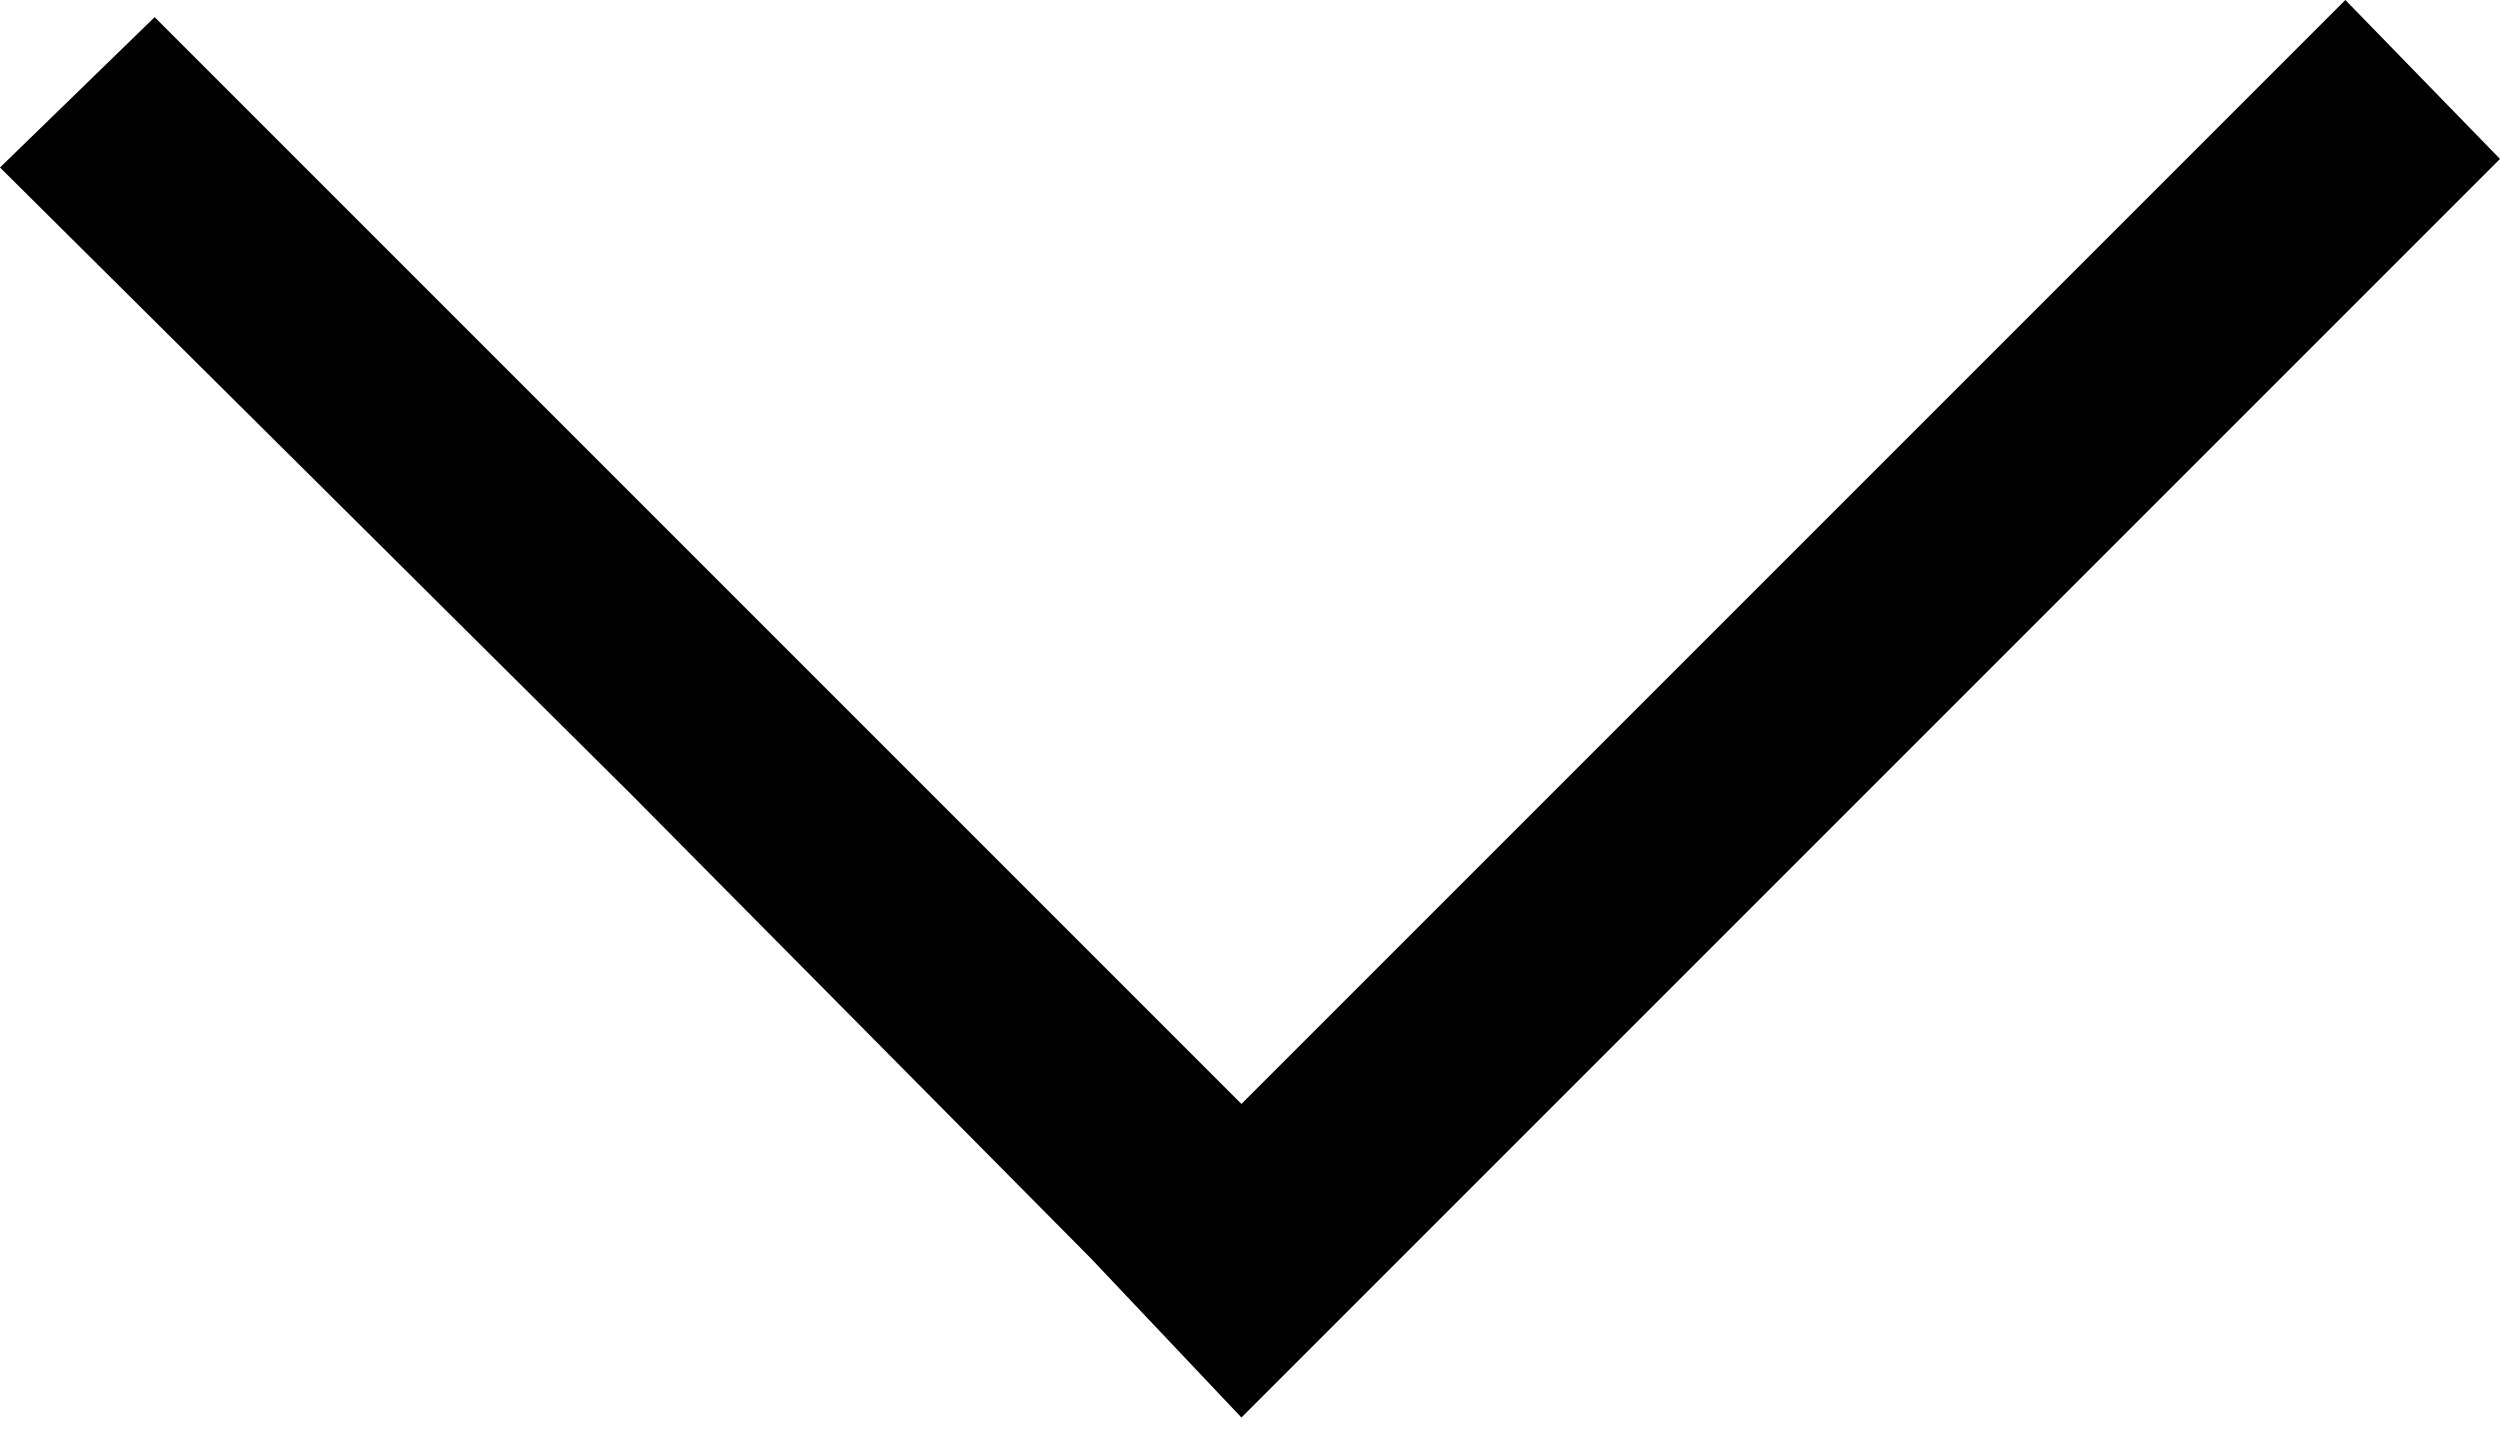
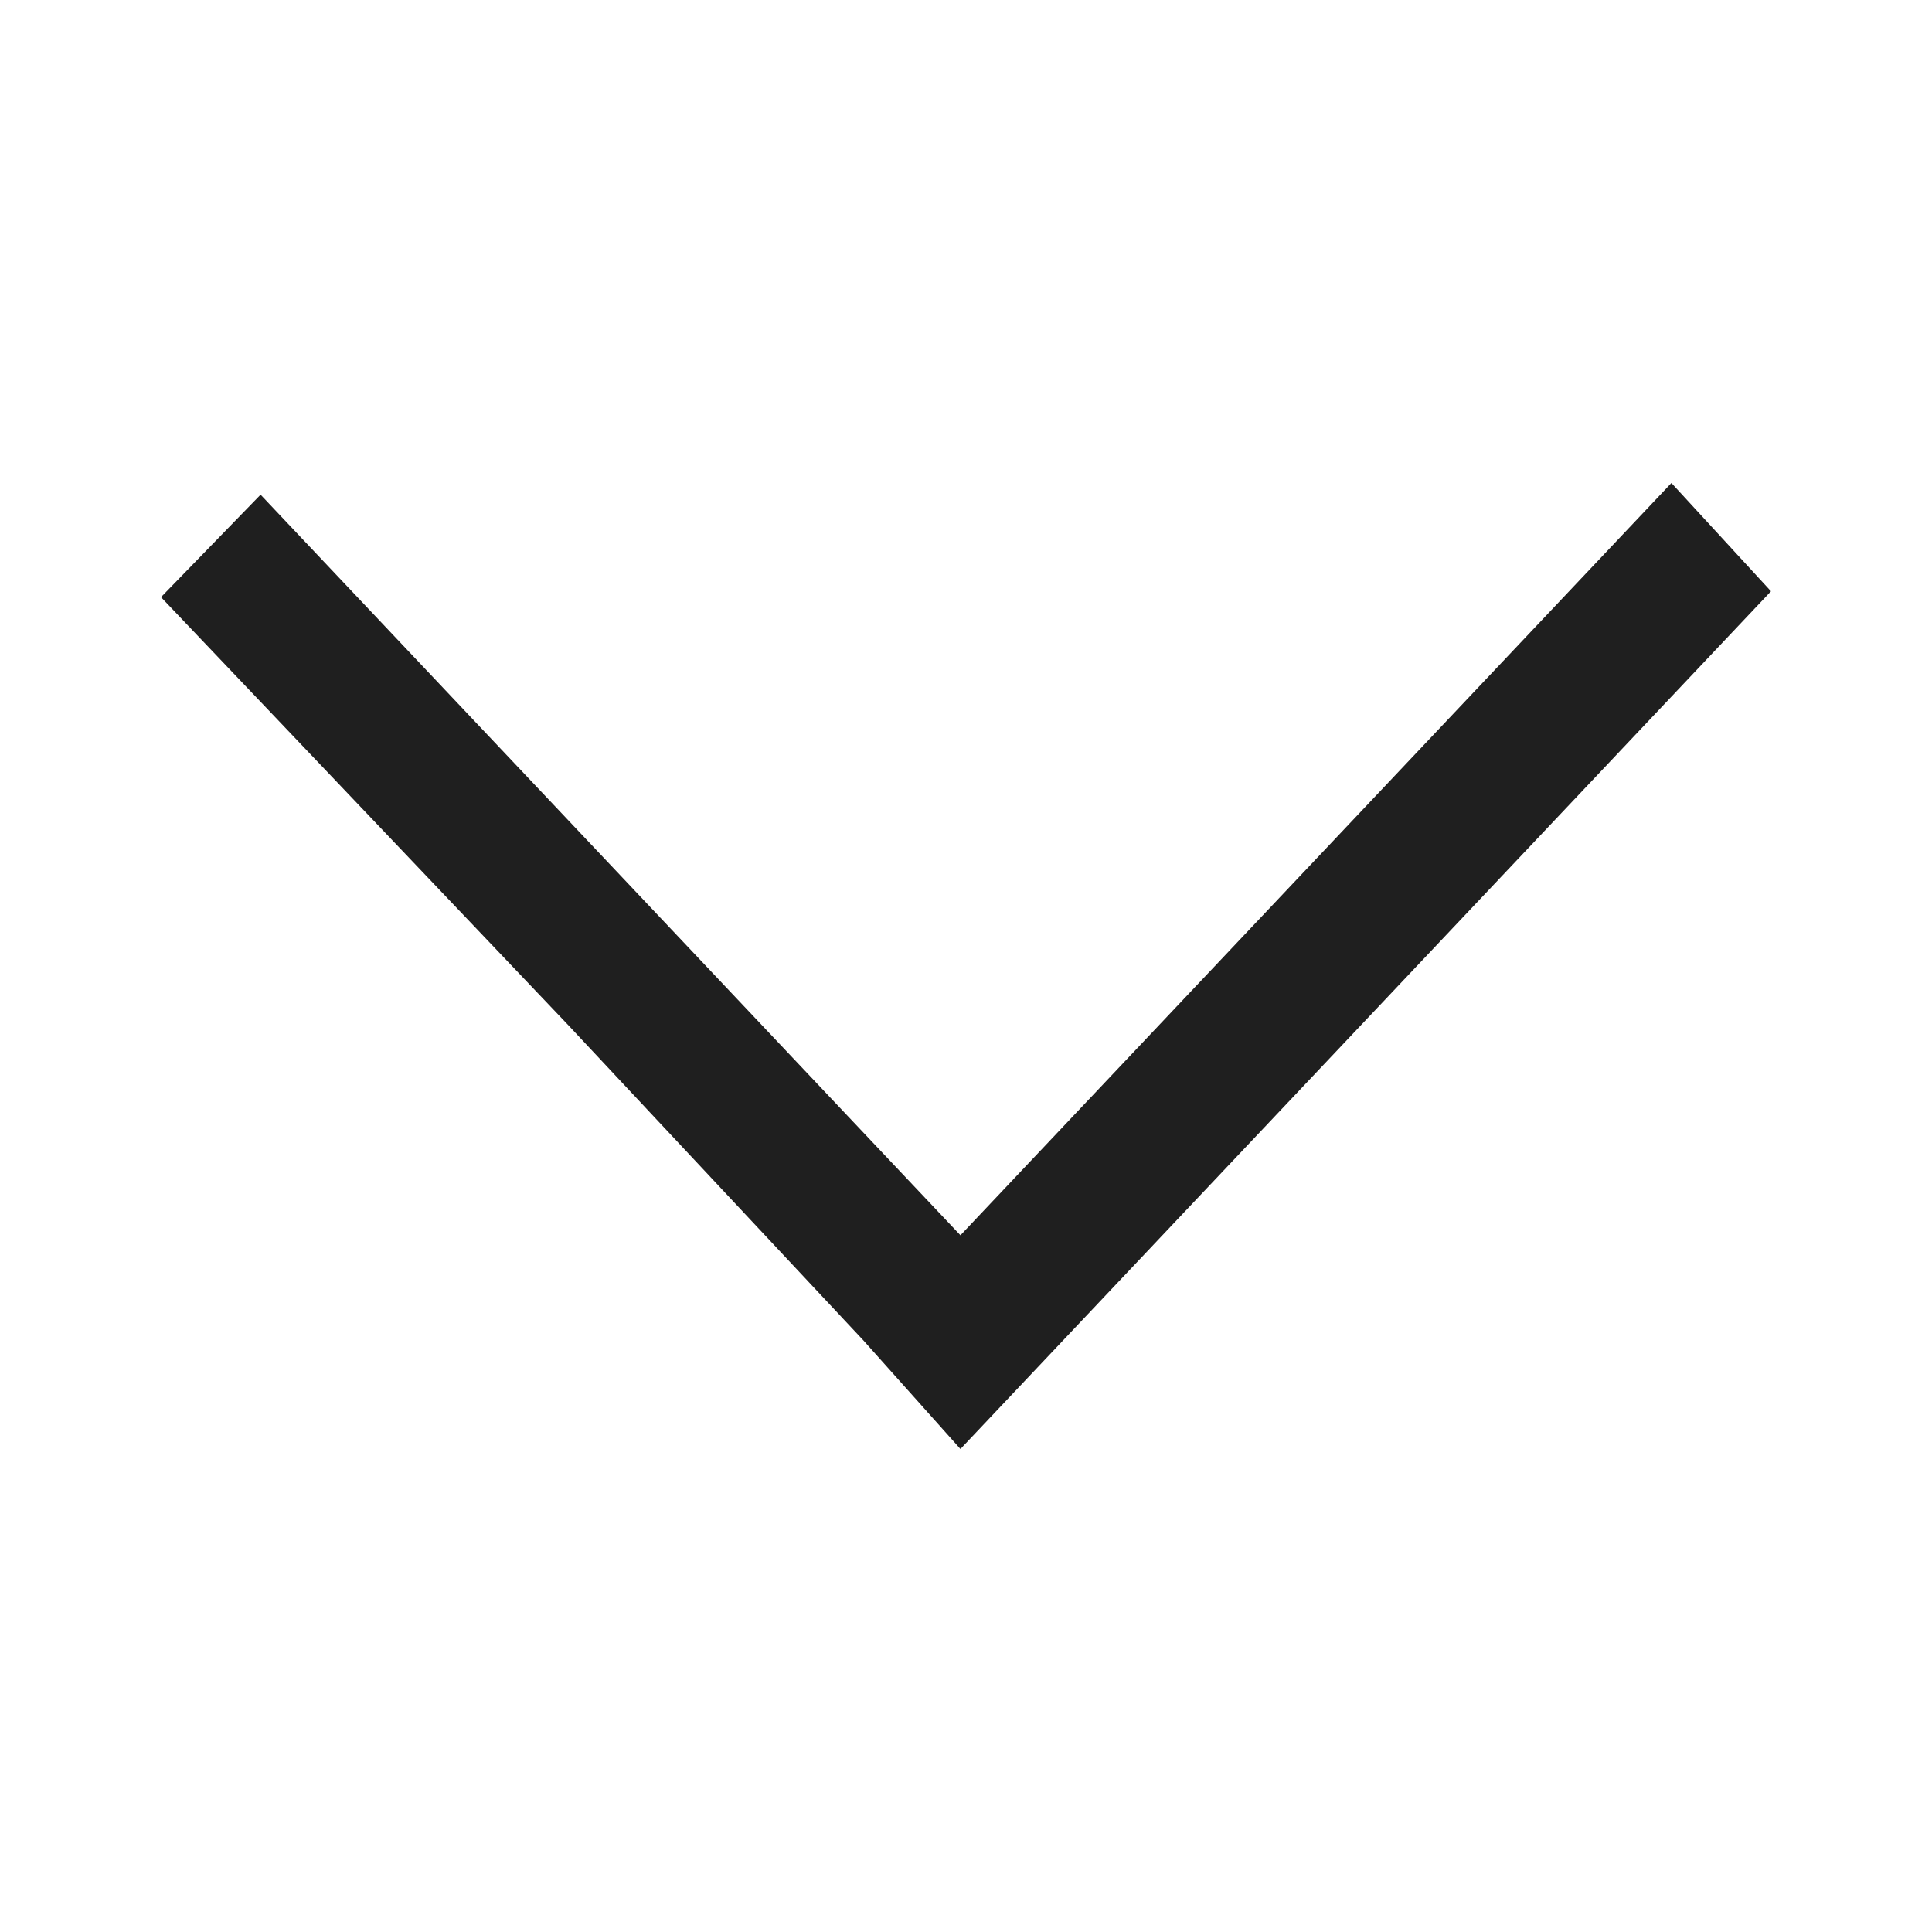
- <svg xmlns="http://www.w3.org/2000/svg" width="14" height="8" viewBox="0 0 14 8" fill="none" class="sh-atom-icon" id="sh-icon-chevron-down">
-   <path d="M6.11 7.048L6.952 7.938L14 0.89L13.134 0L6.952 6.182L0.866 0.096L0 0.938L3.536 4.45L6.11 7.048Z" fill="currentcolor" />
+ <svg xmlns="http://www.w3.org/2000/svg" width="24" height="24" viewBox="0 0 24 24" fill="none">
+   <path d="M10.729 16.655L11.931 18L22 7.345L20.763 6L11.931 15.345L3.237 6.145L2 7.418L7.052 12.727L10.729 16.655Z" fill="#1F1F1F" />
</svg>
